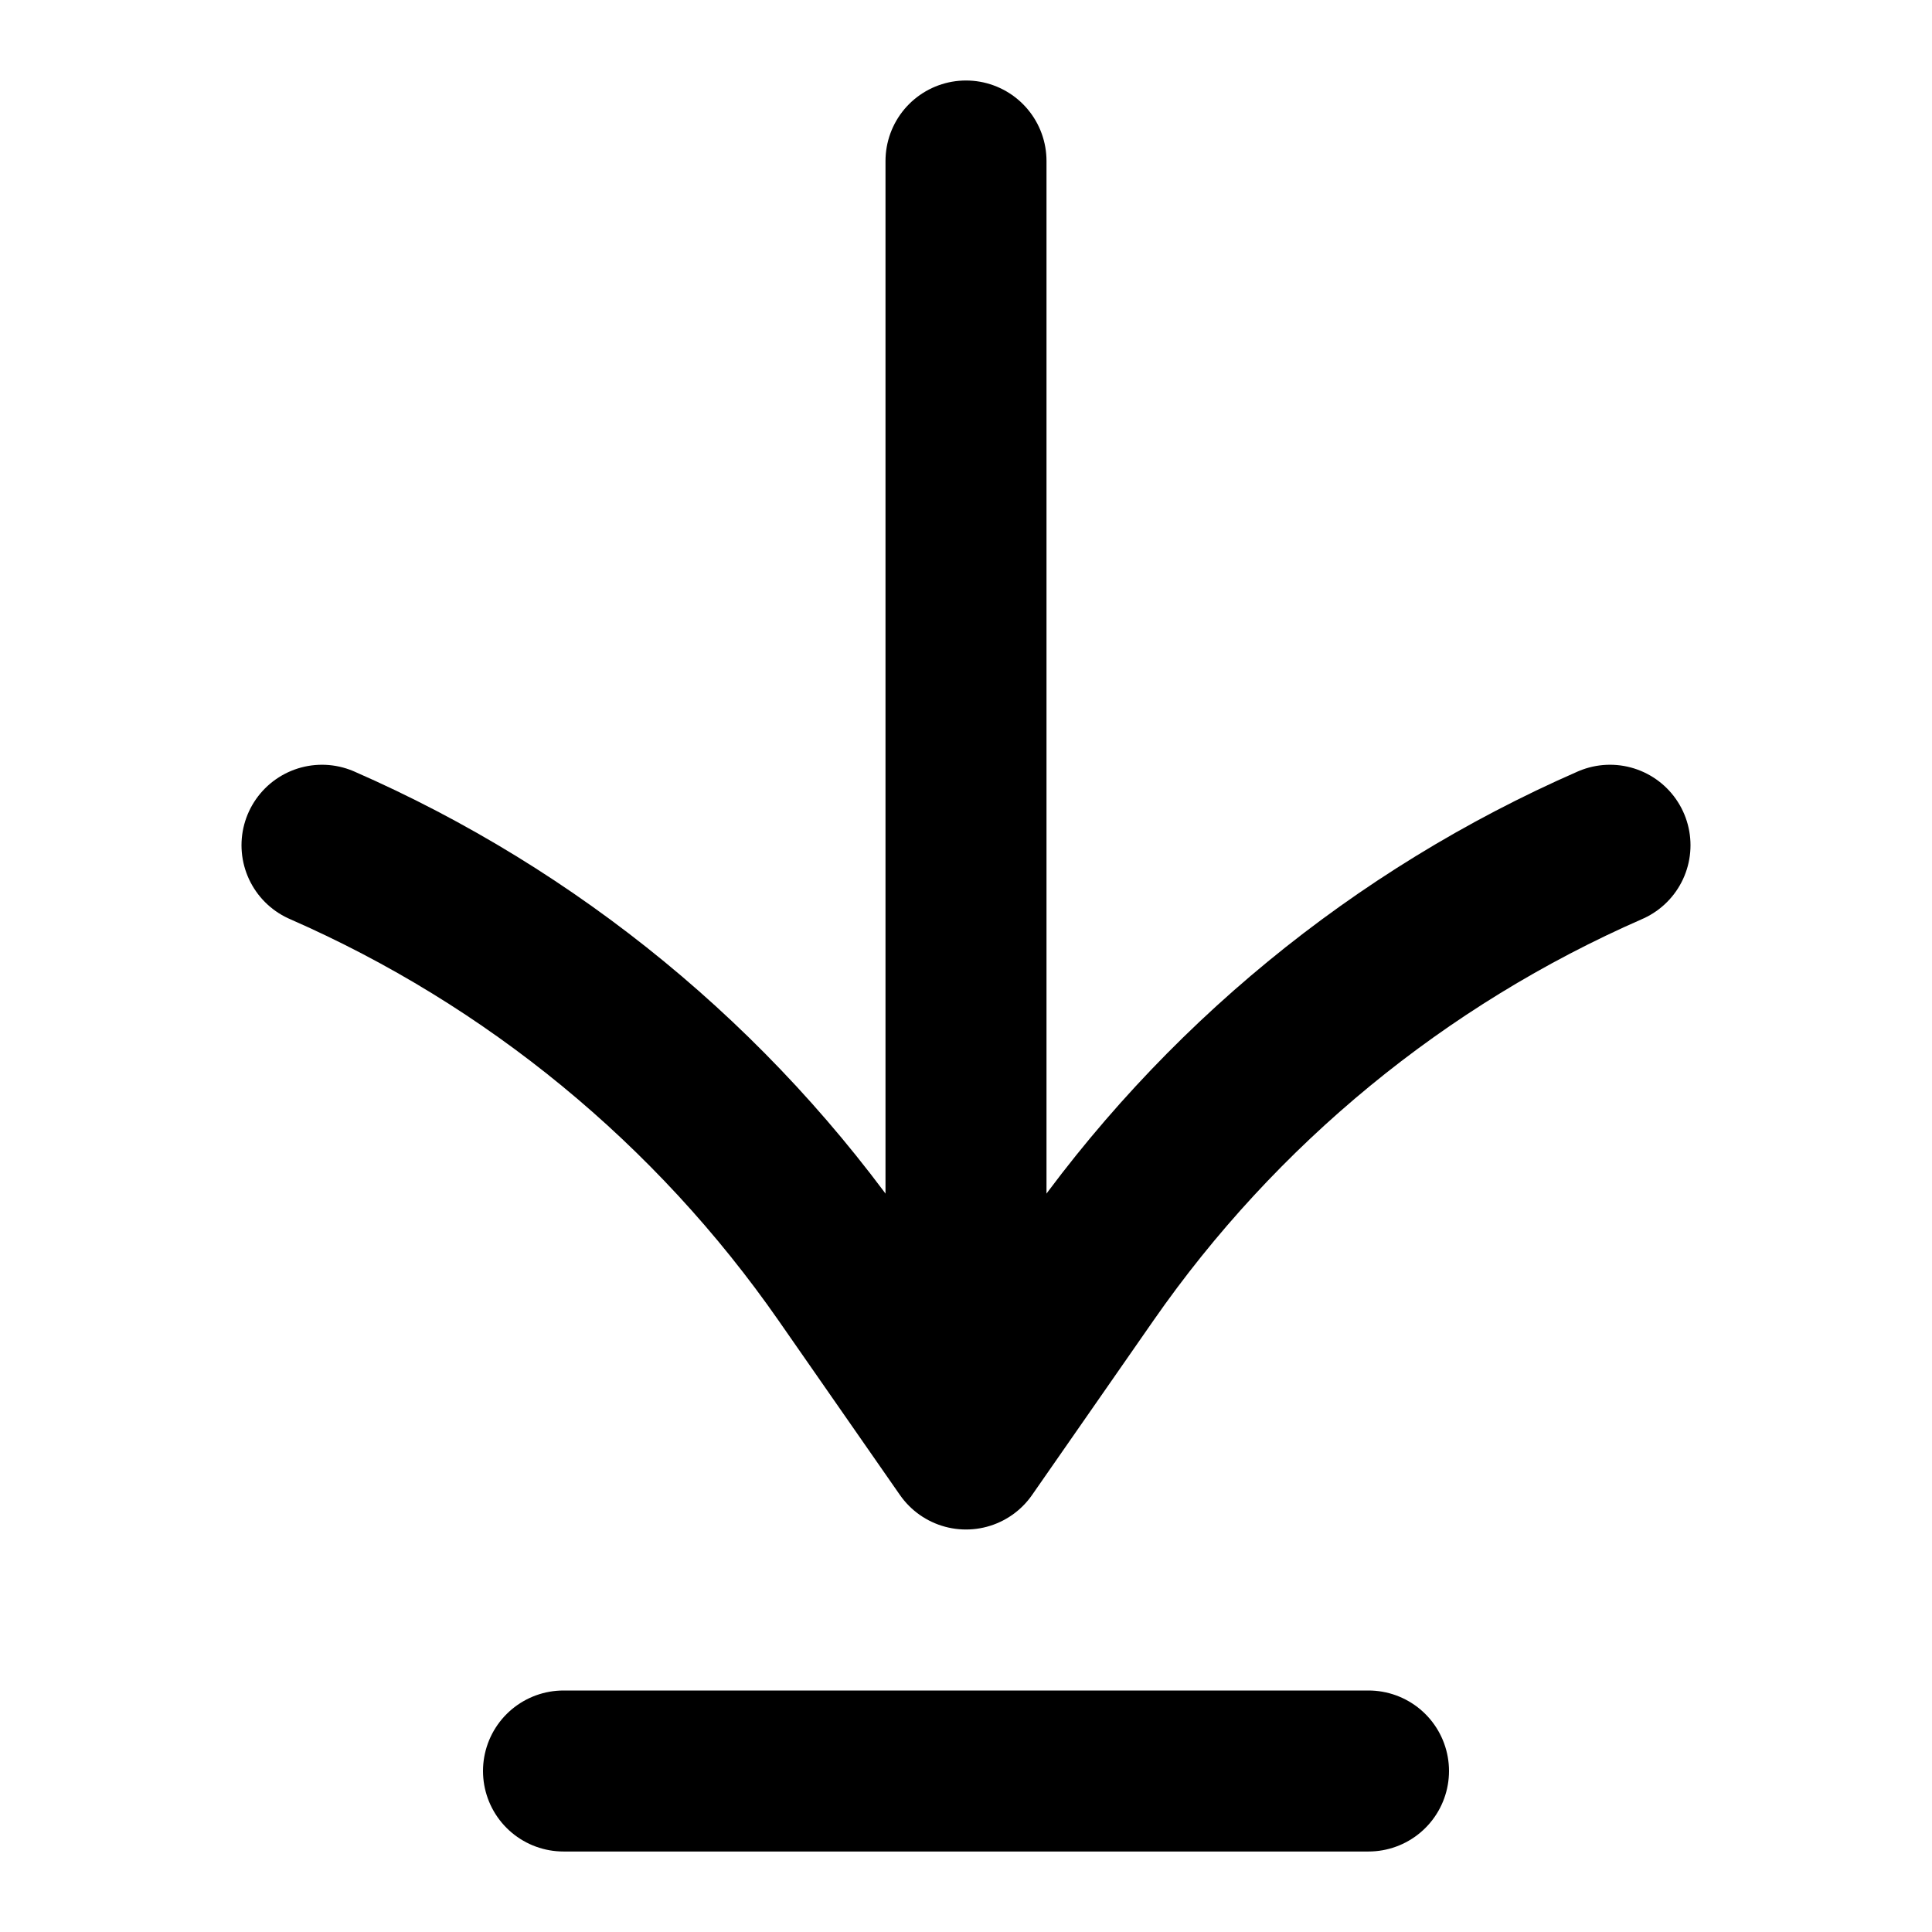
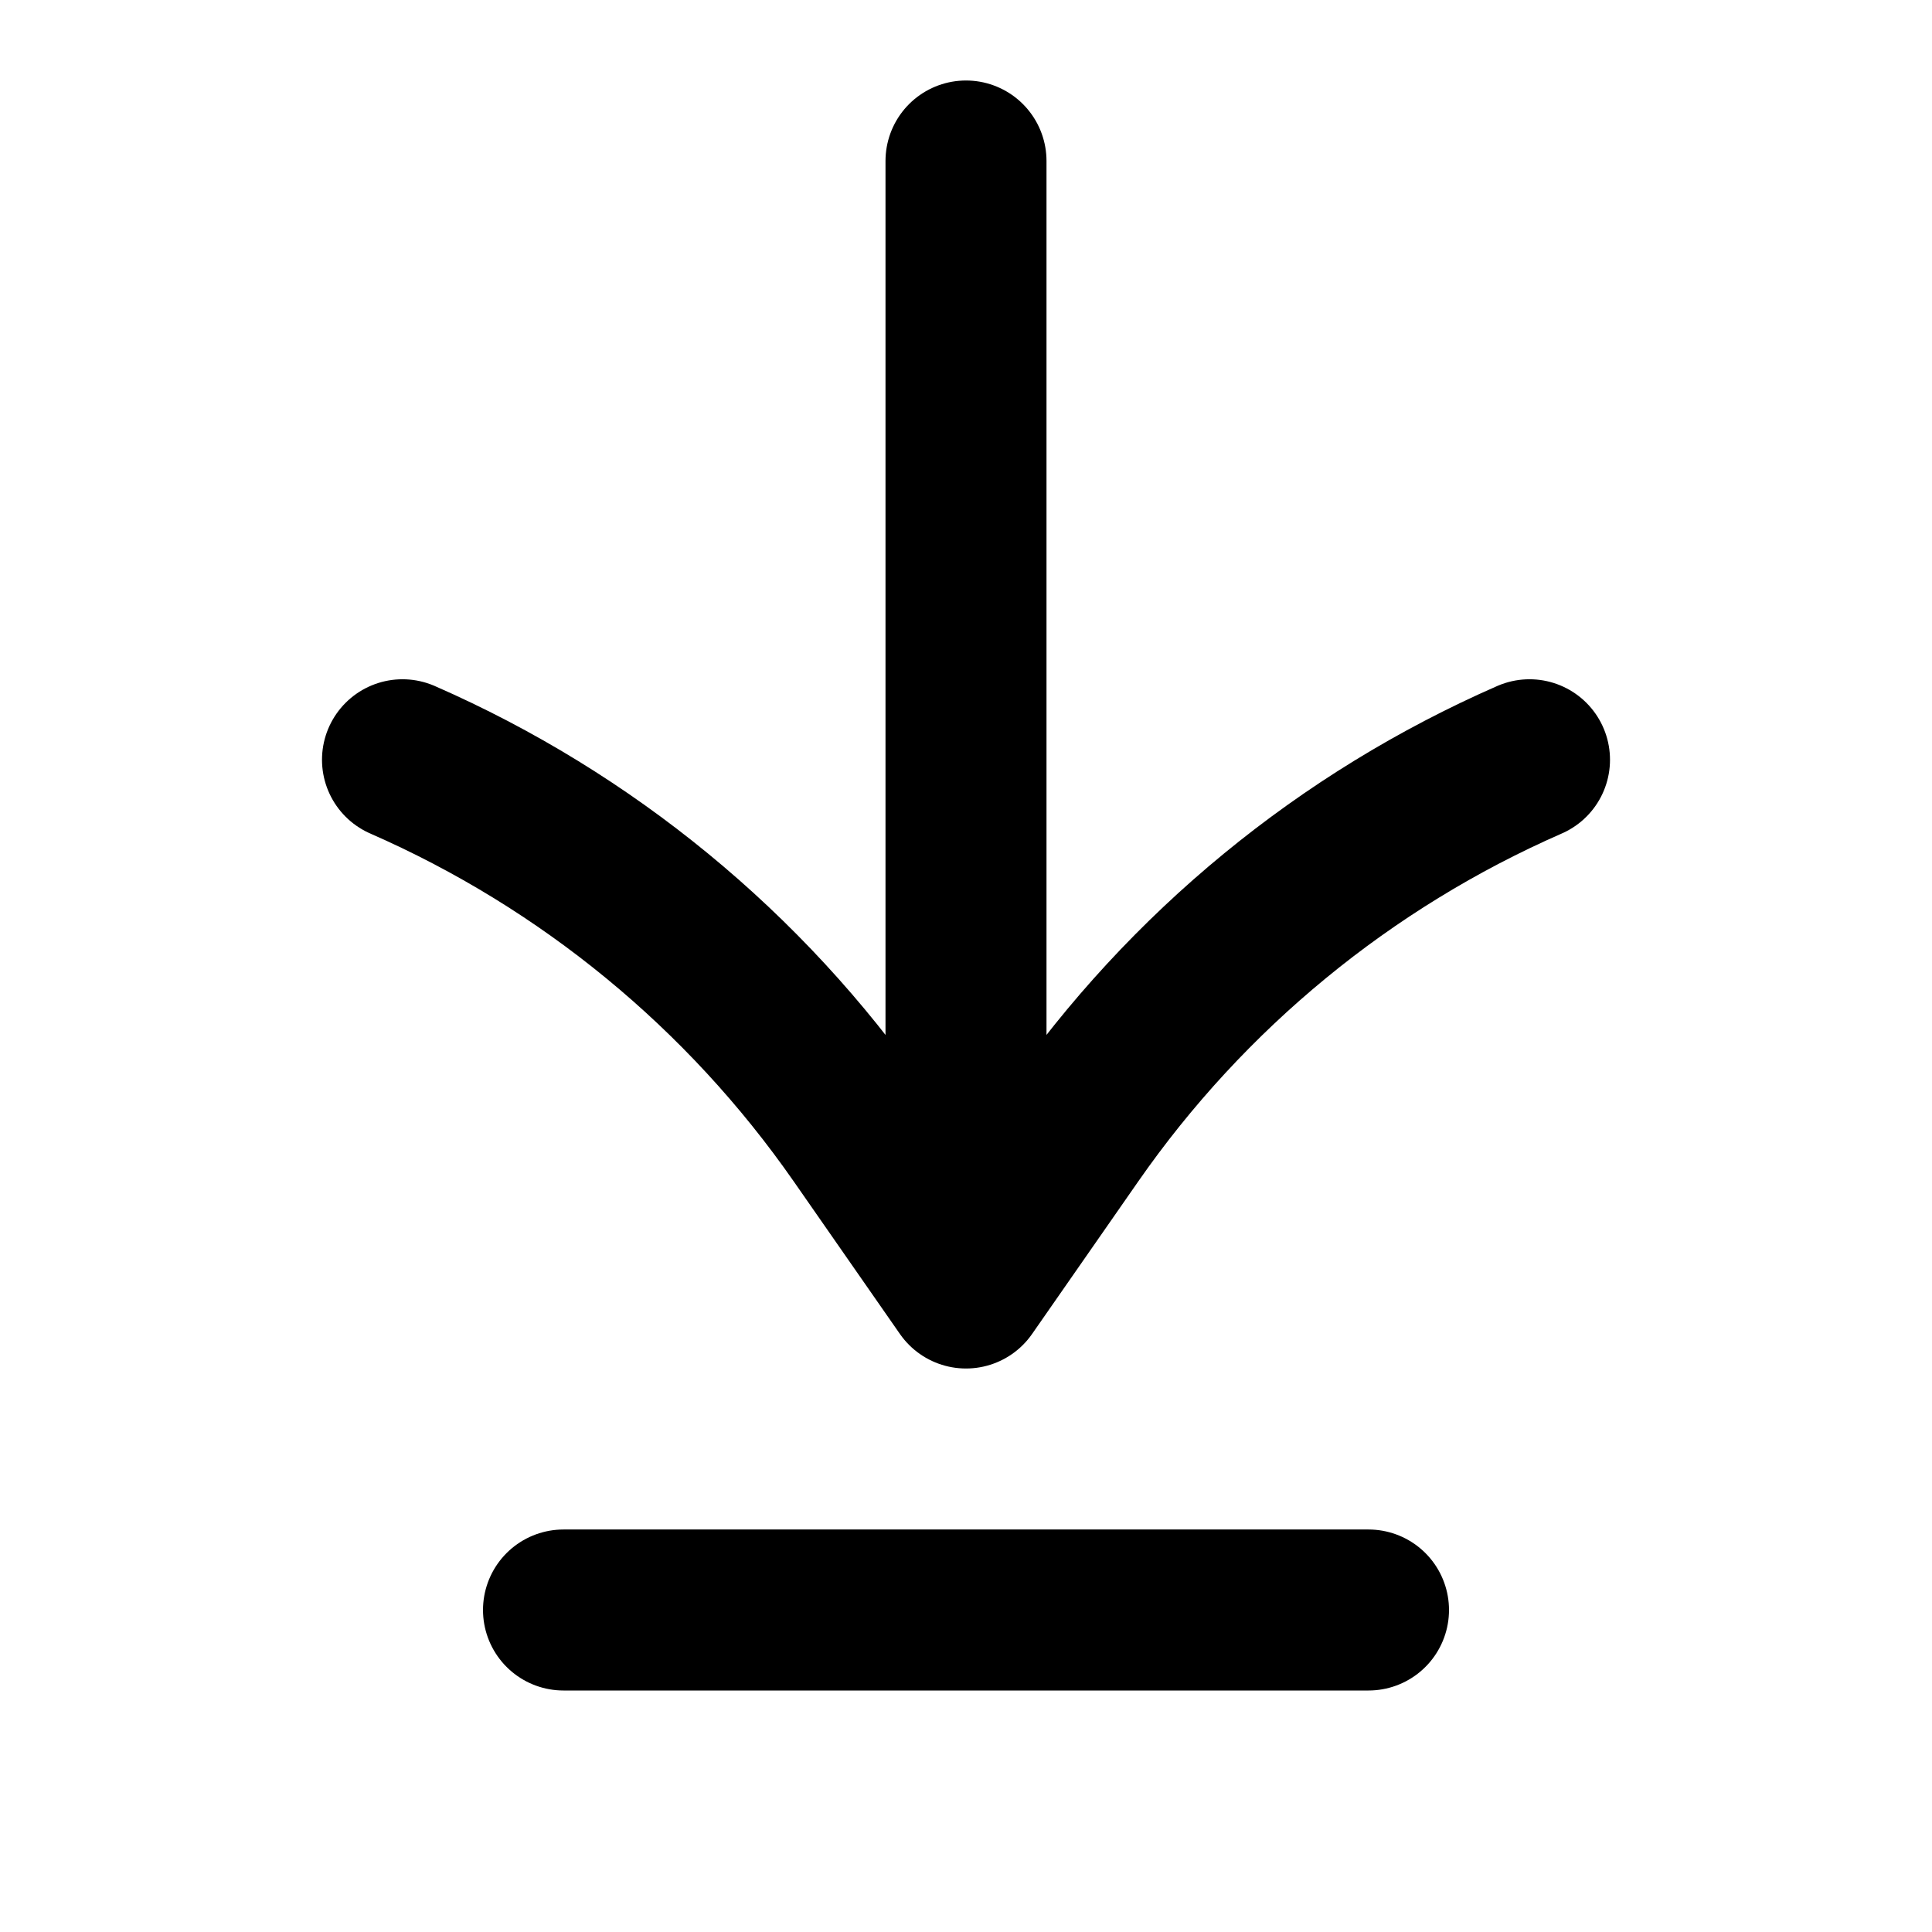
<svg xmlns="http://www.w3.org/2000/svg" width="24" height="24" viewBox="0 0 24 24" fill="none" stroke="currentColor" stroke-width="2" stroke-linecap="round" stroke-linejoin="round">
-   <path d="M12 2v16m8-7.5a15.46 15.46 0 0 0-6.493 5.334L12 18l-1.507-2.166A15.46 15.46 0 0 0 4 10.5M17 22H7" />
+   <path d="M12 2v14m7-6.562a13.53 13.53 0 0 0-5.681 4.667L12 16l-1.319-1.895A13.53 13.53 0 0 0 5 9.438M7 20h10" />
</svg>
